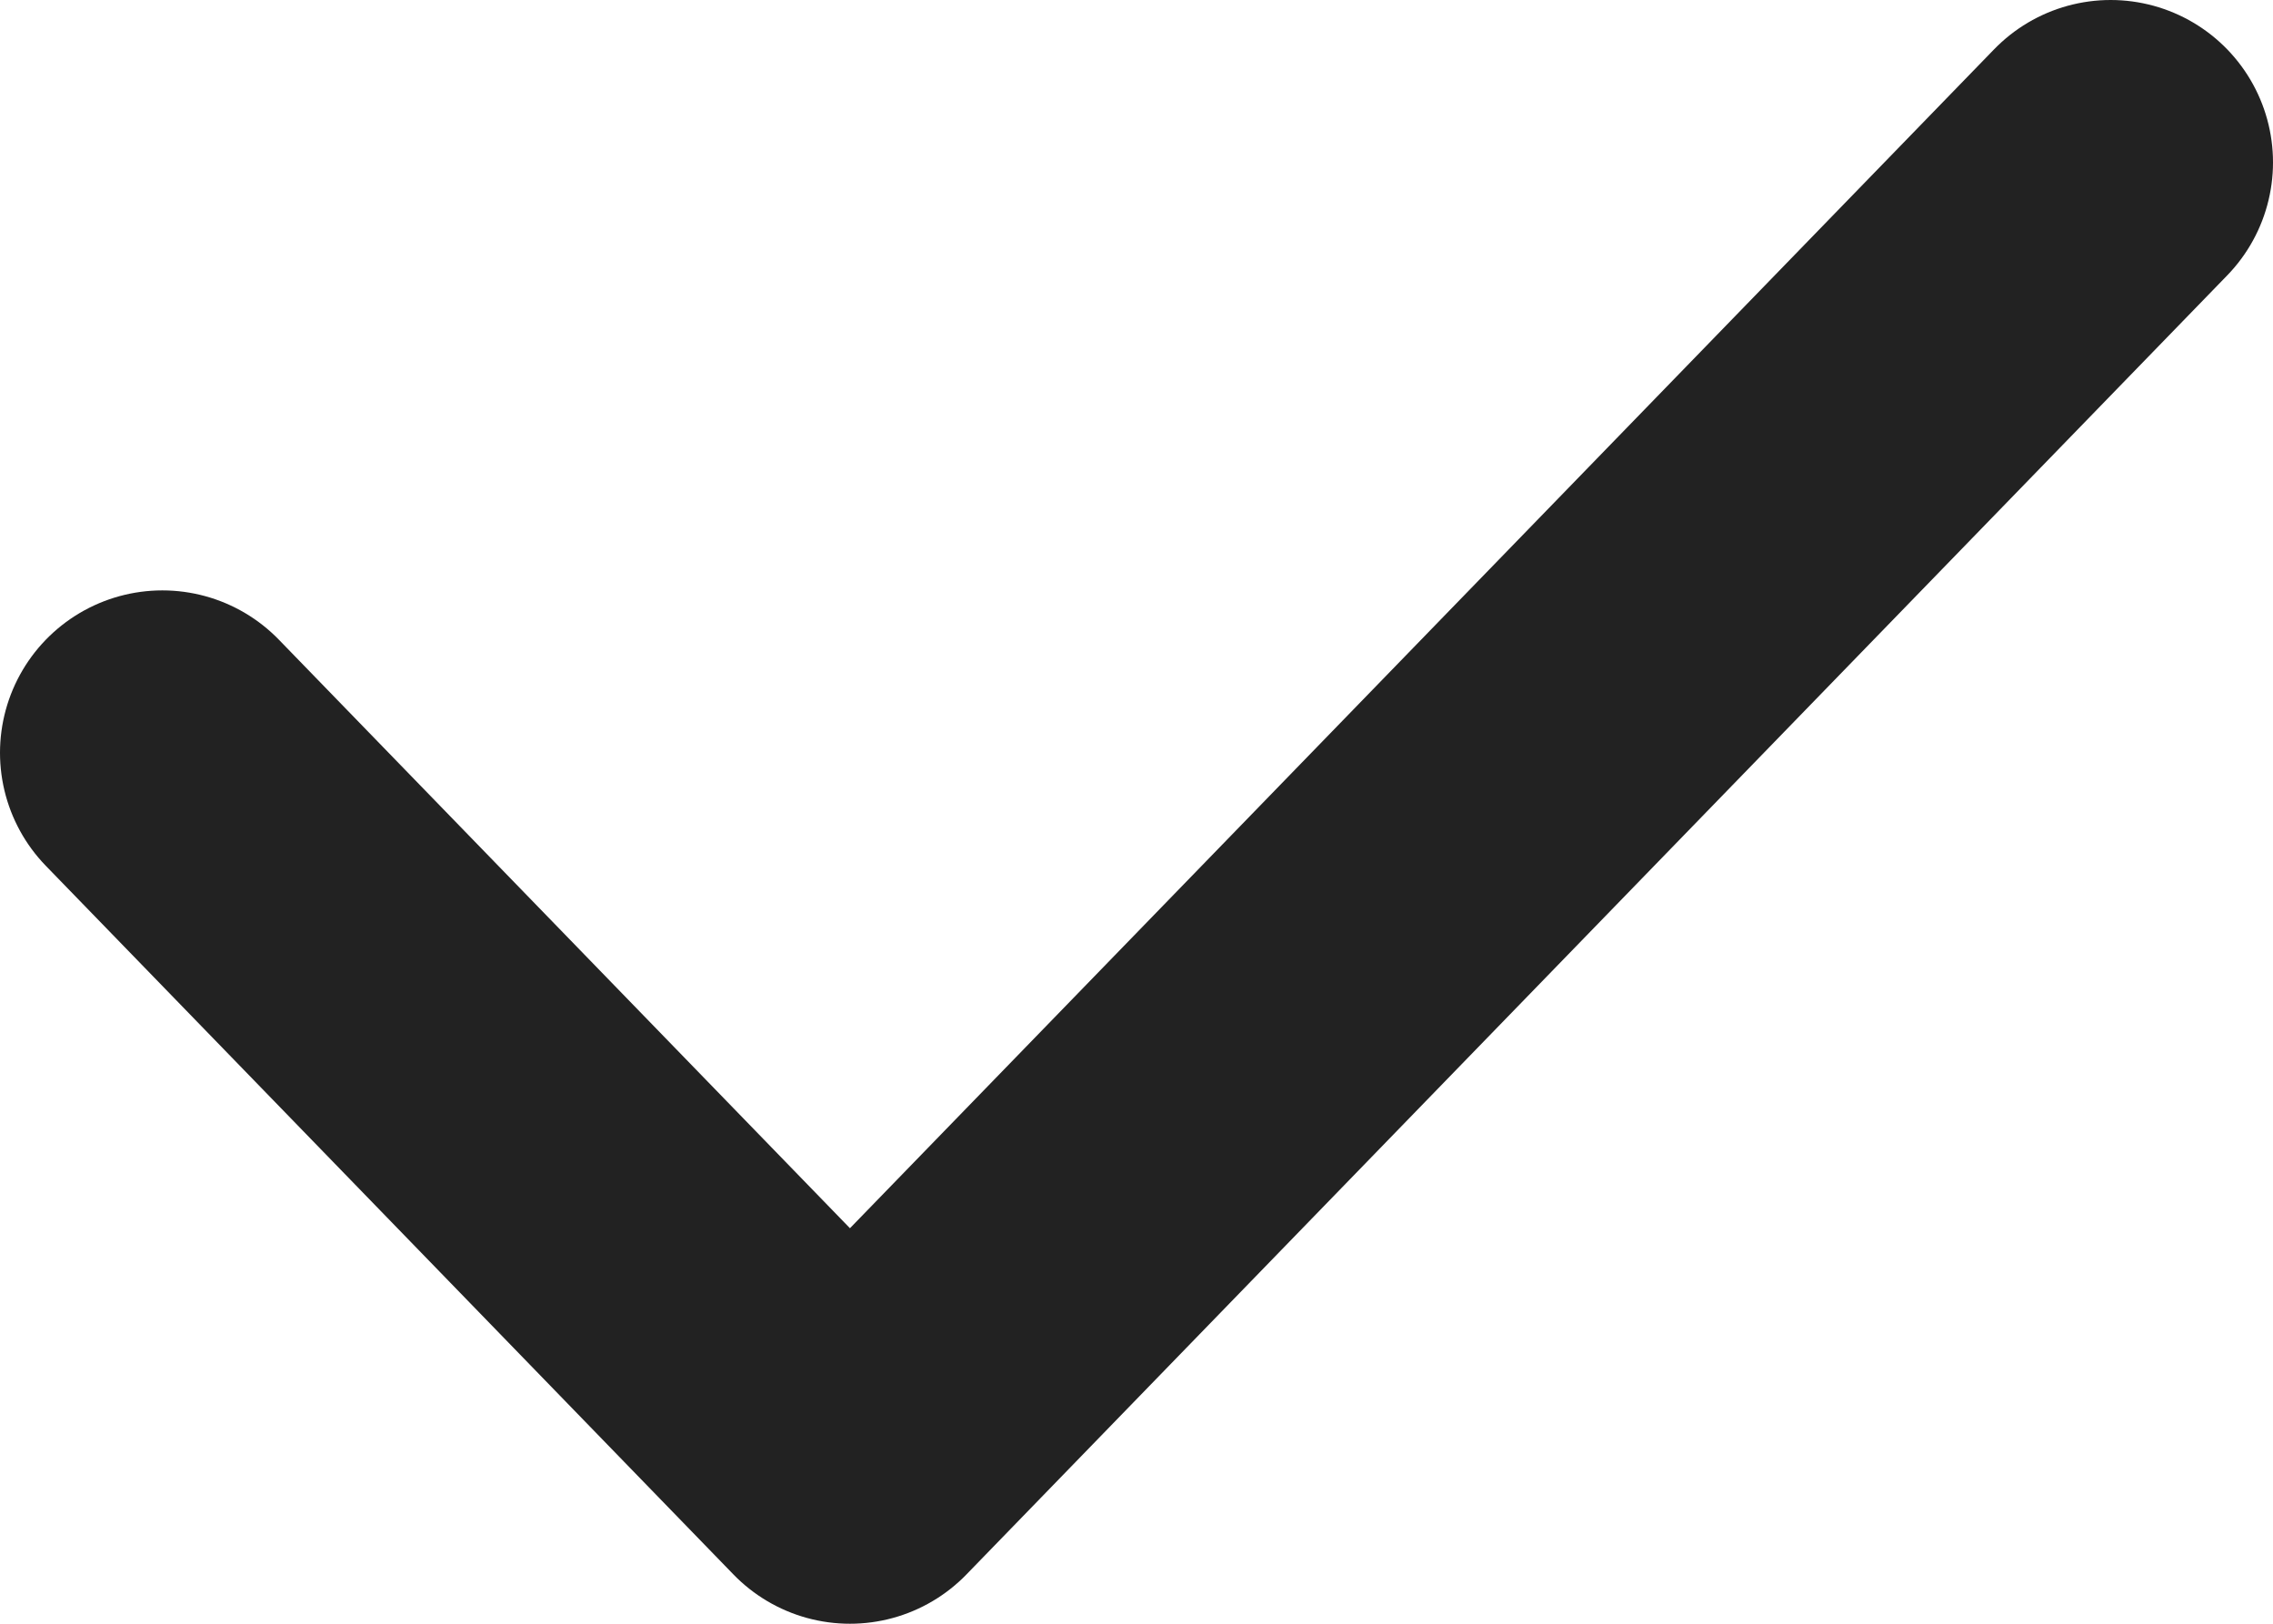
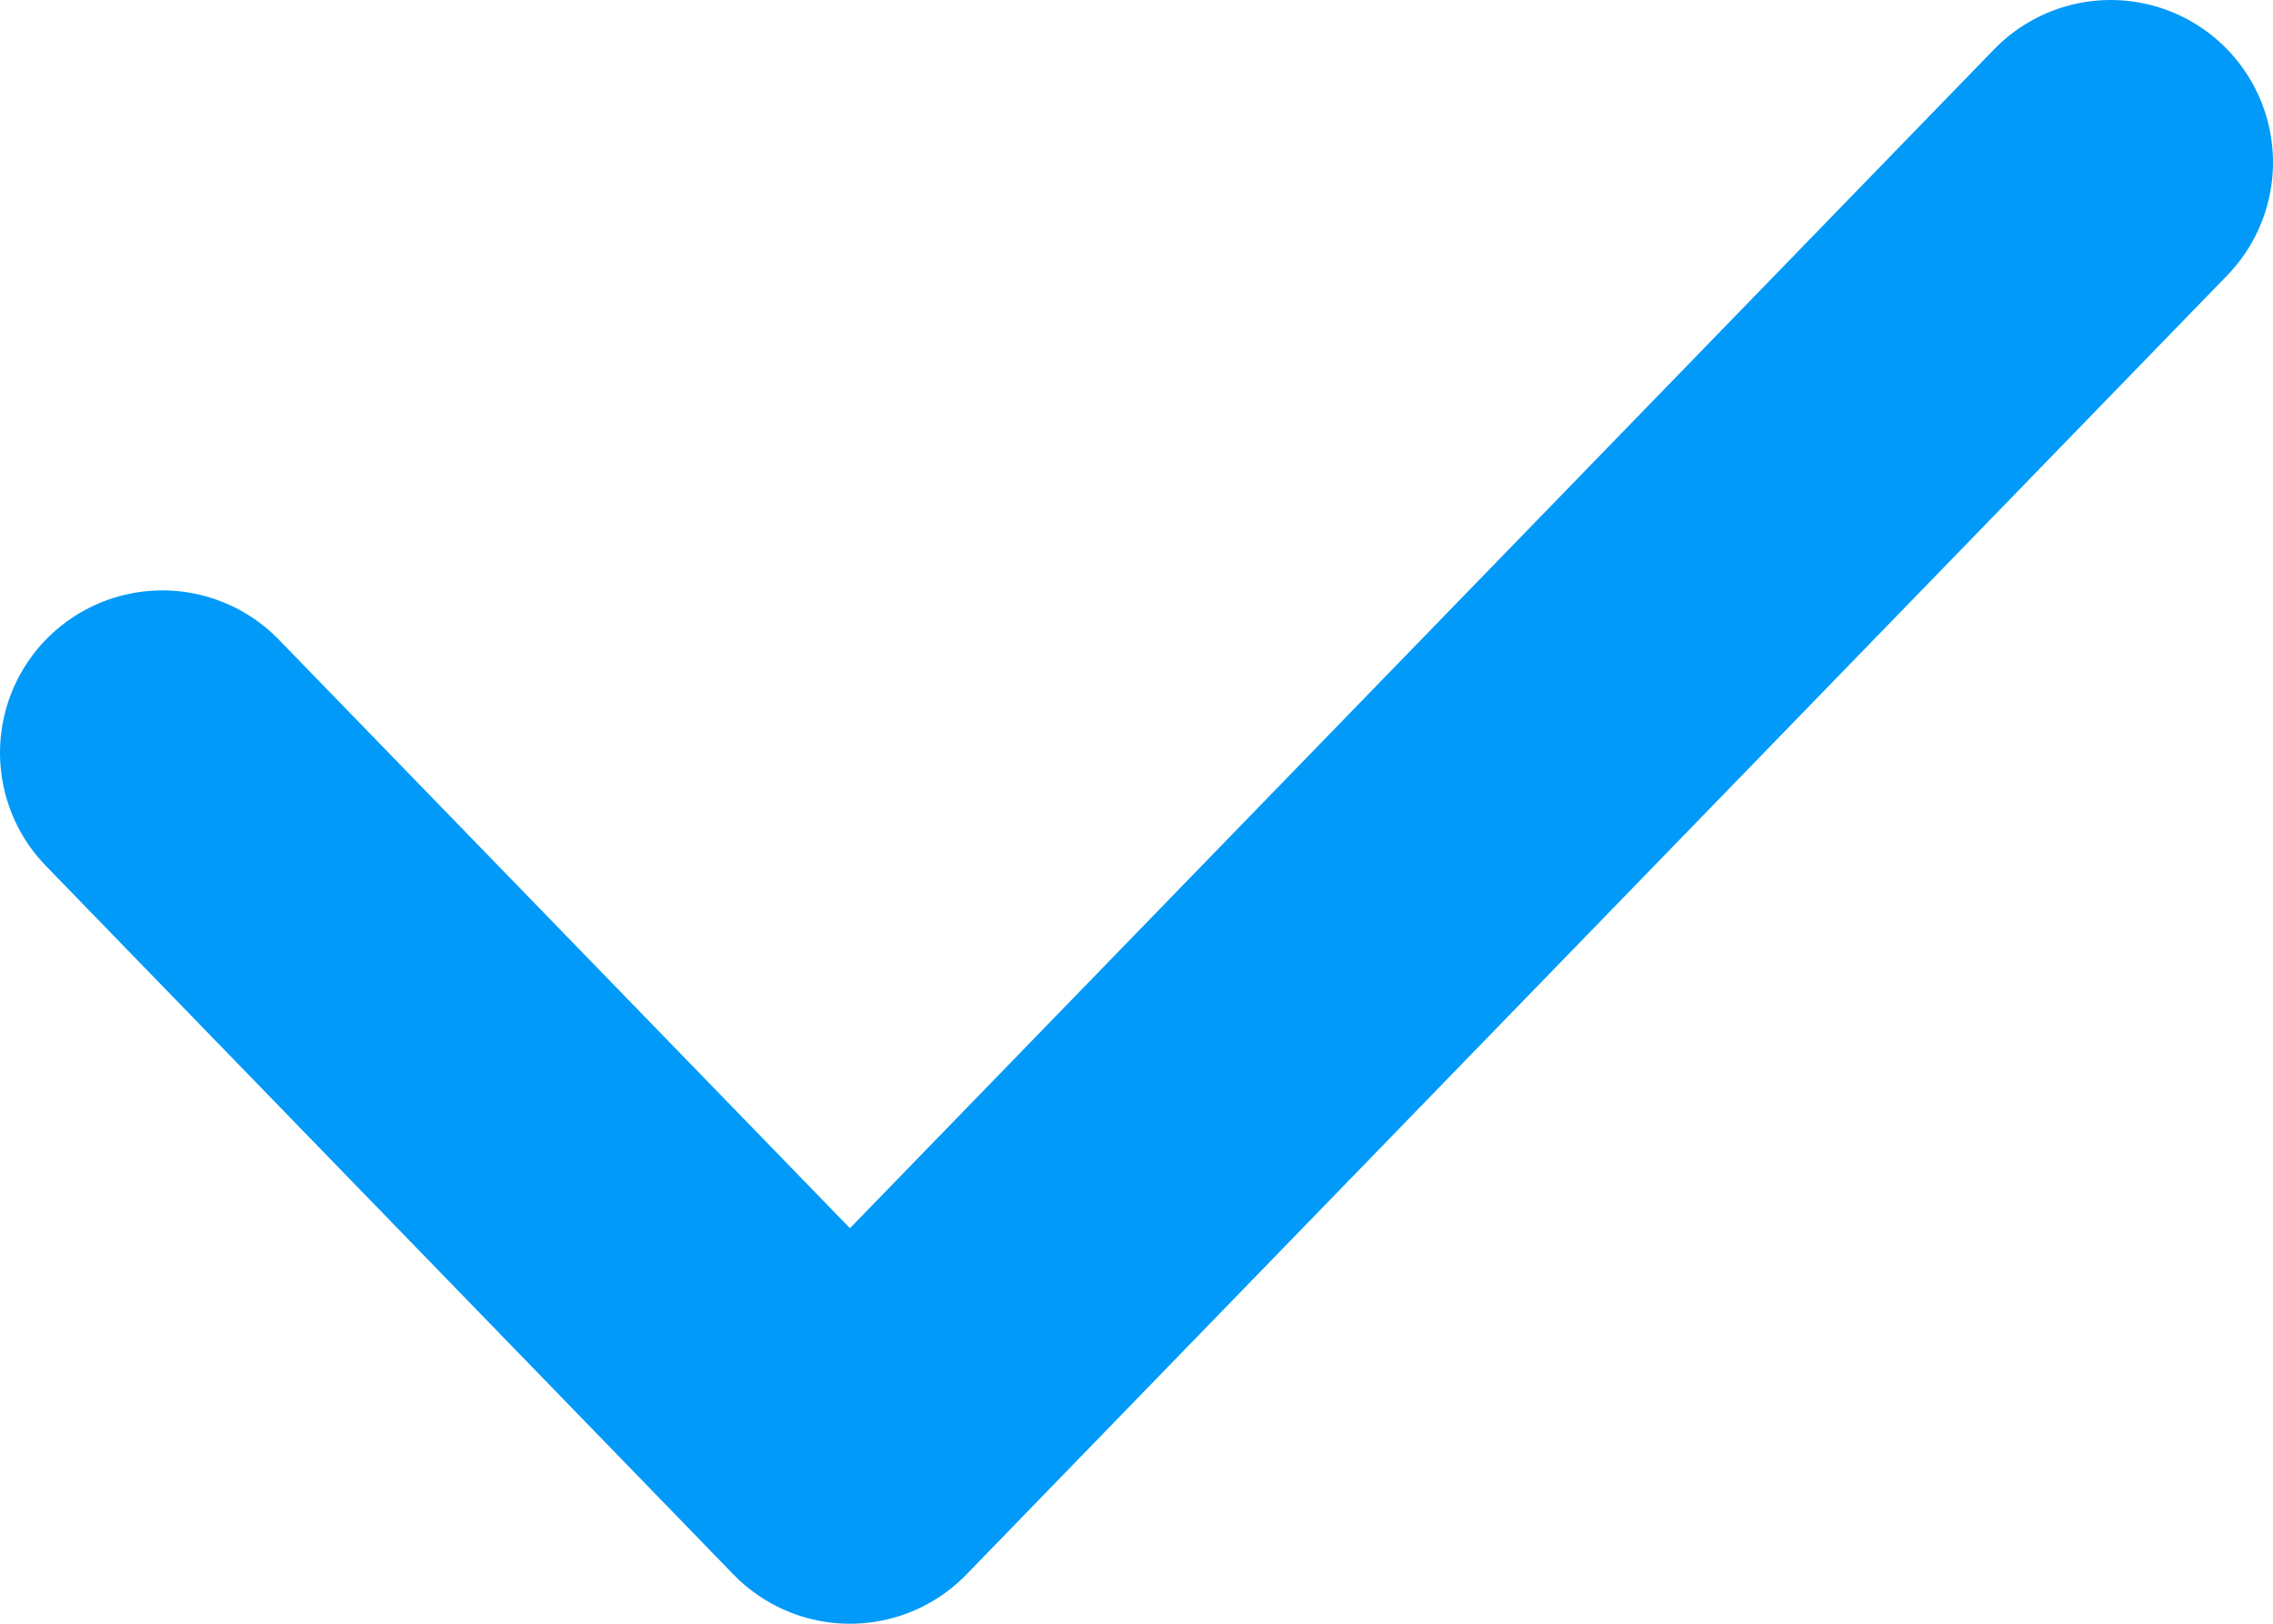
<svg xmlns="http://www.w3.org/2000/svg" width="14" height="10" viewBox="0 0 14 10" fill="none">
-   <path d="M1 4.636L5.235 9L13 1" stroke="#222222" stroke-width="2" stroke-linecap="round" stroke-linejoin="round" />
+   <path d="M1 4.636L5.235 9L13 1" stroke="#019AF9" stroke-width="2" stroke-linecap="round" stroke-linejoin="round" />
</svg>
